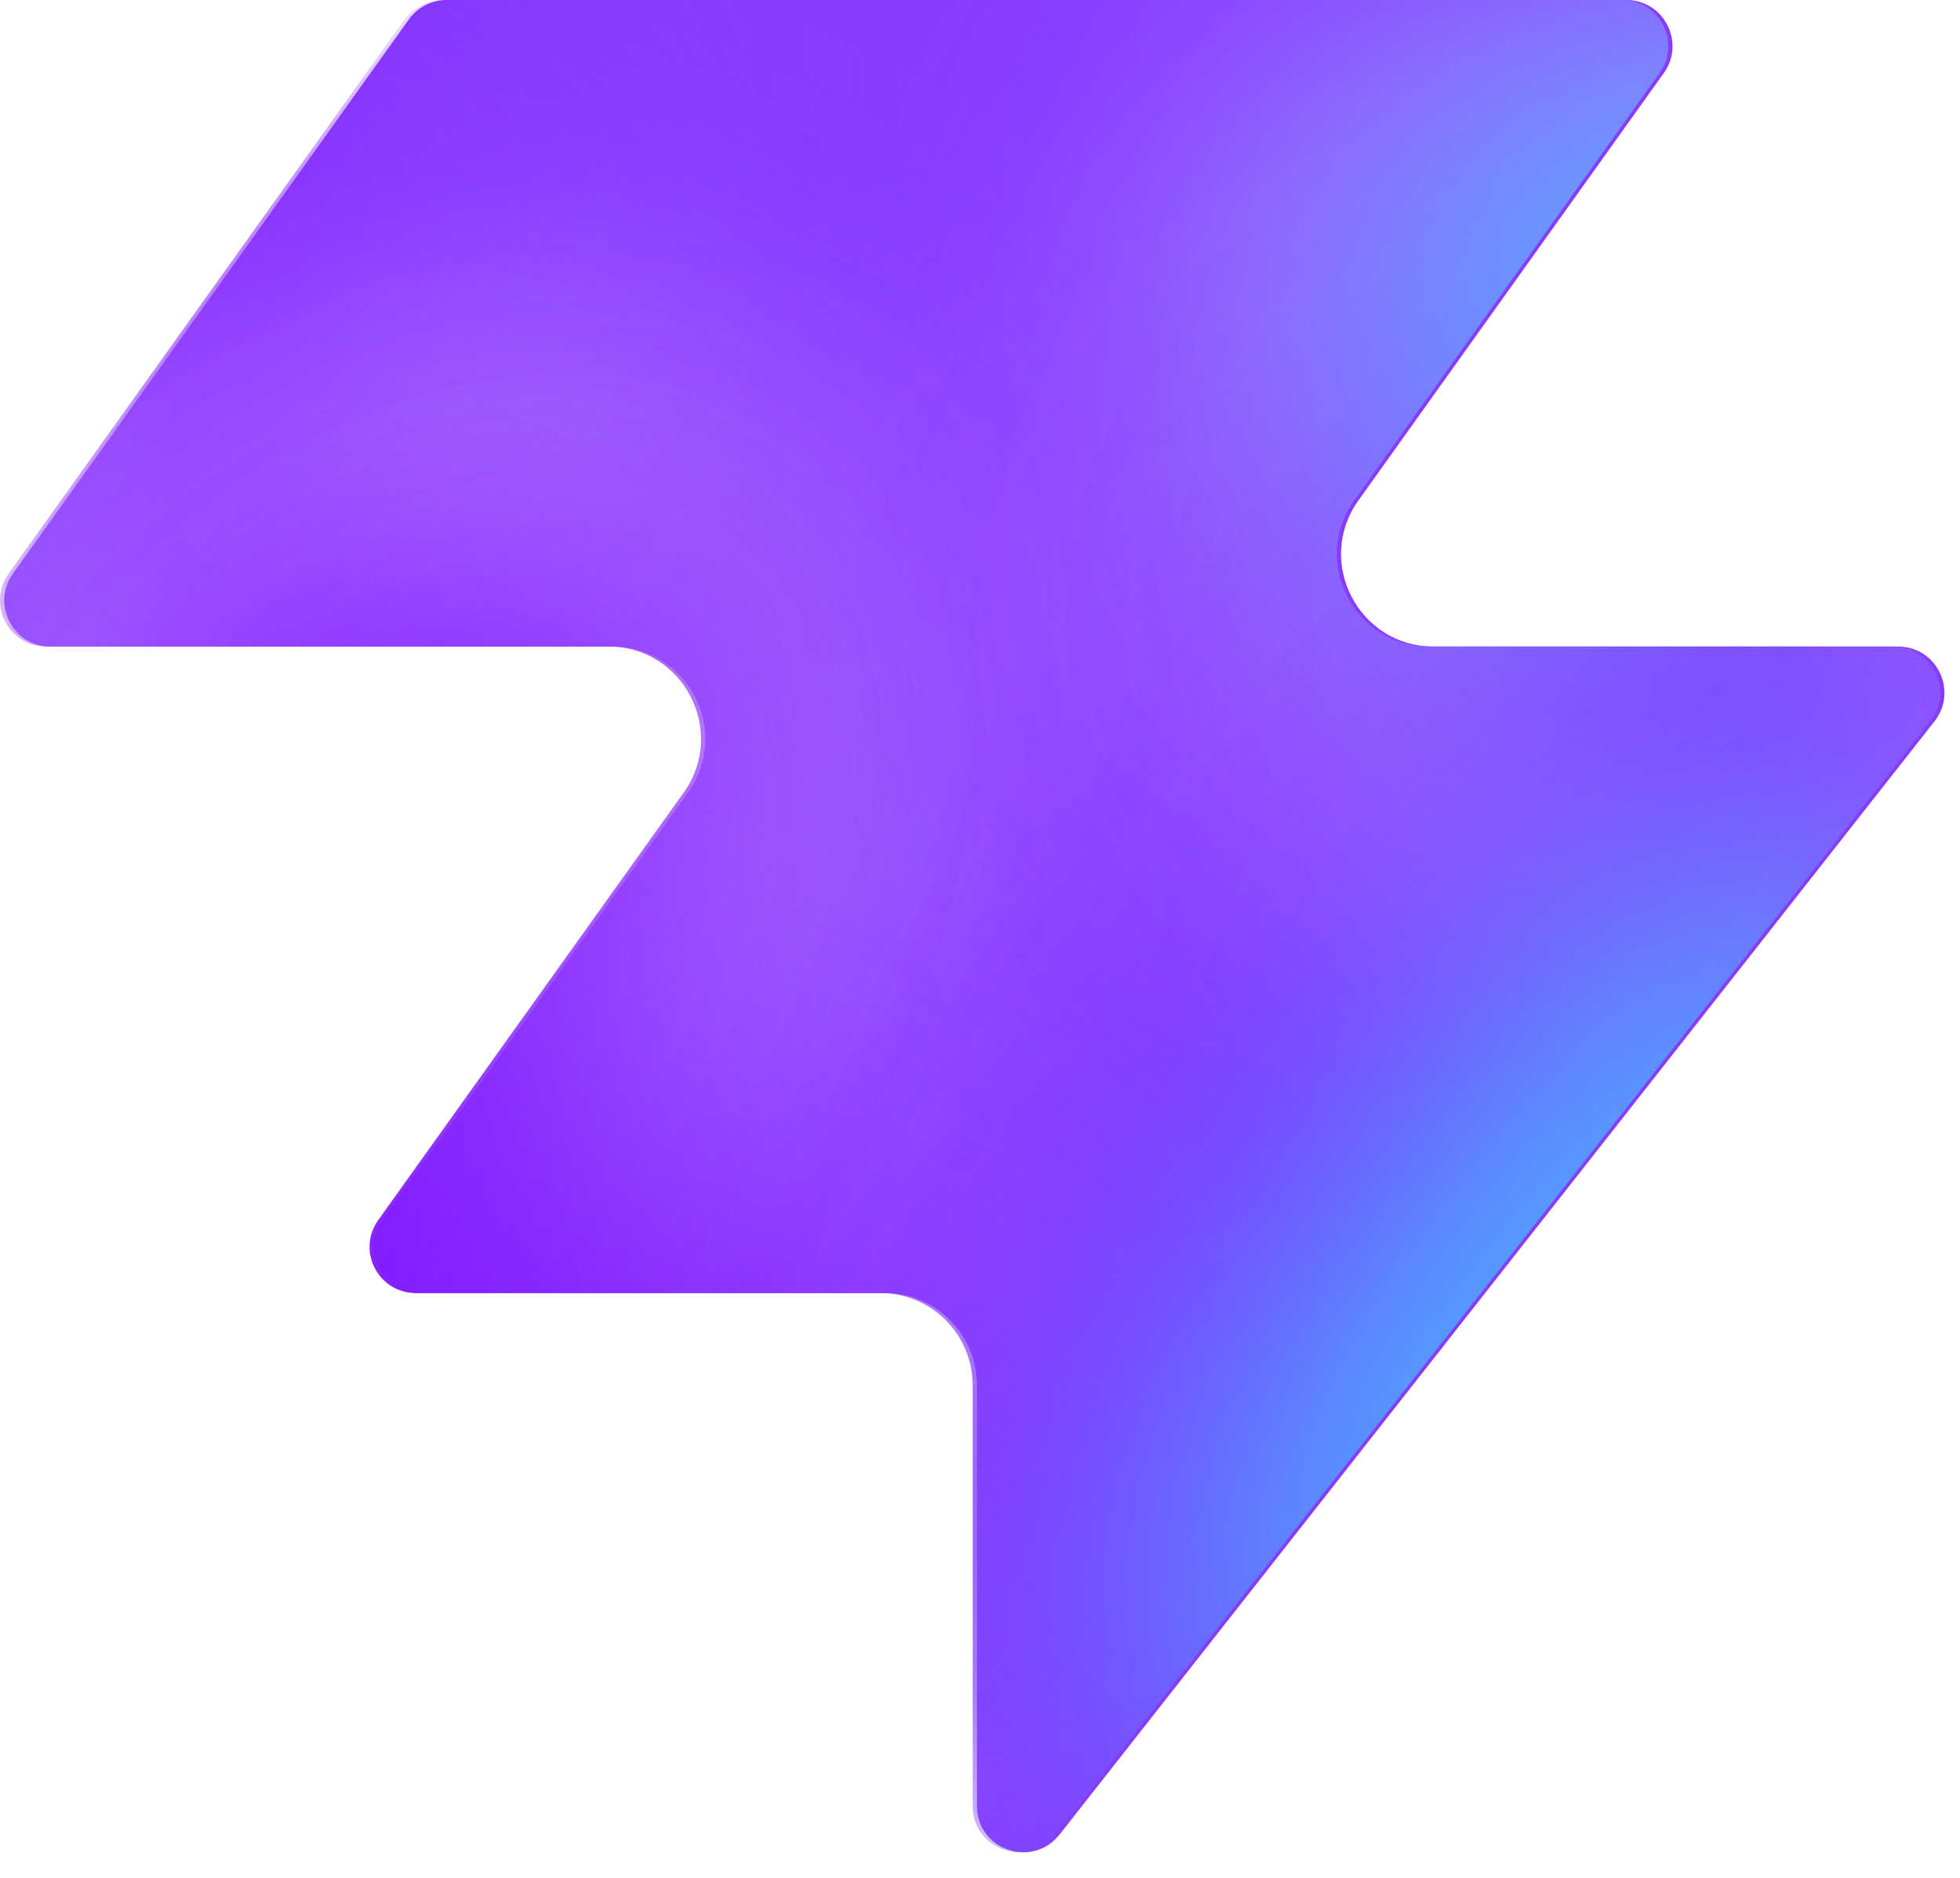
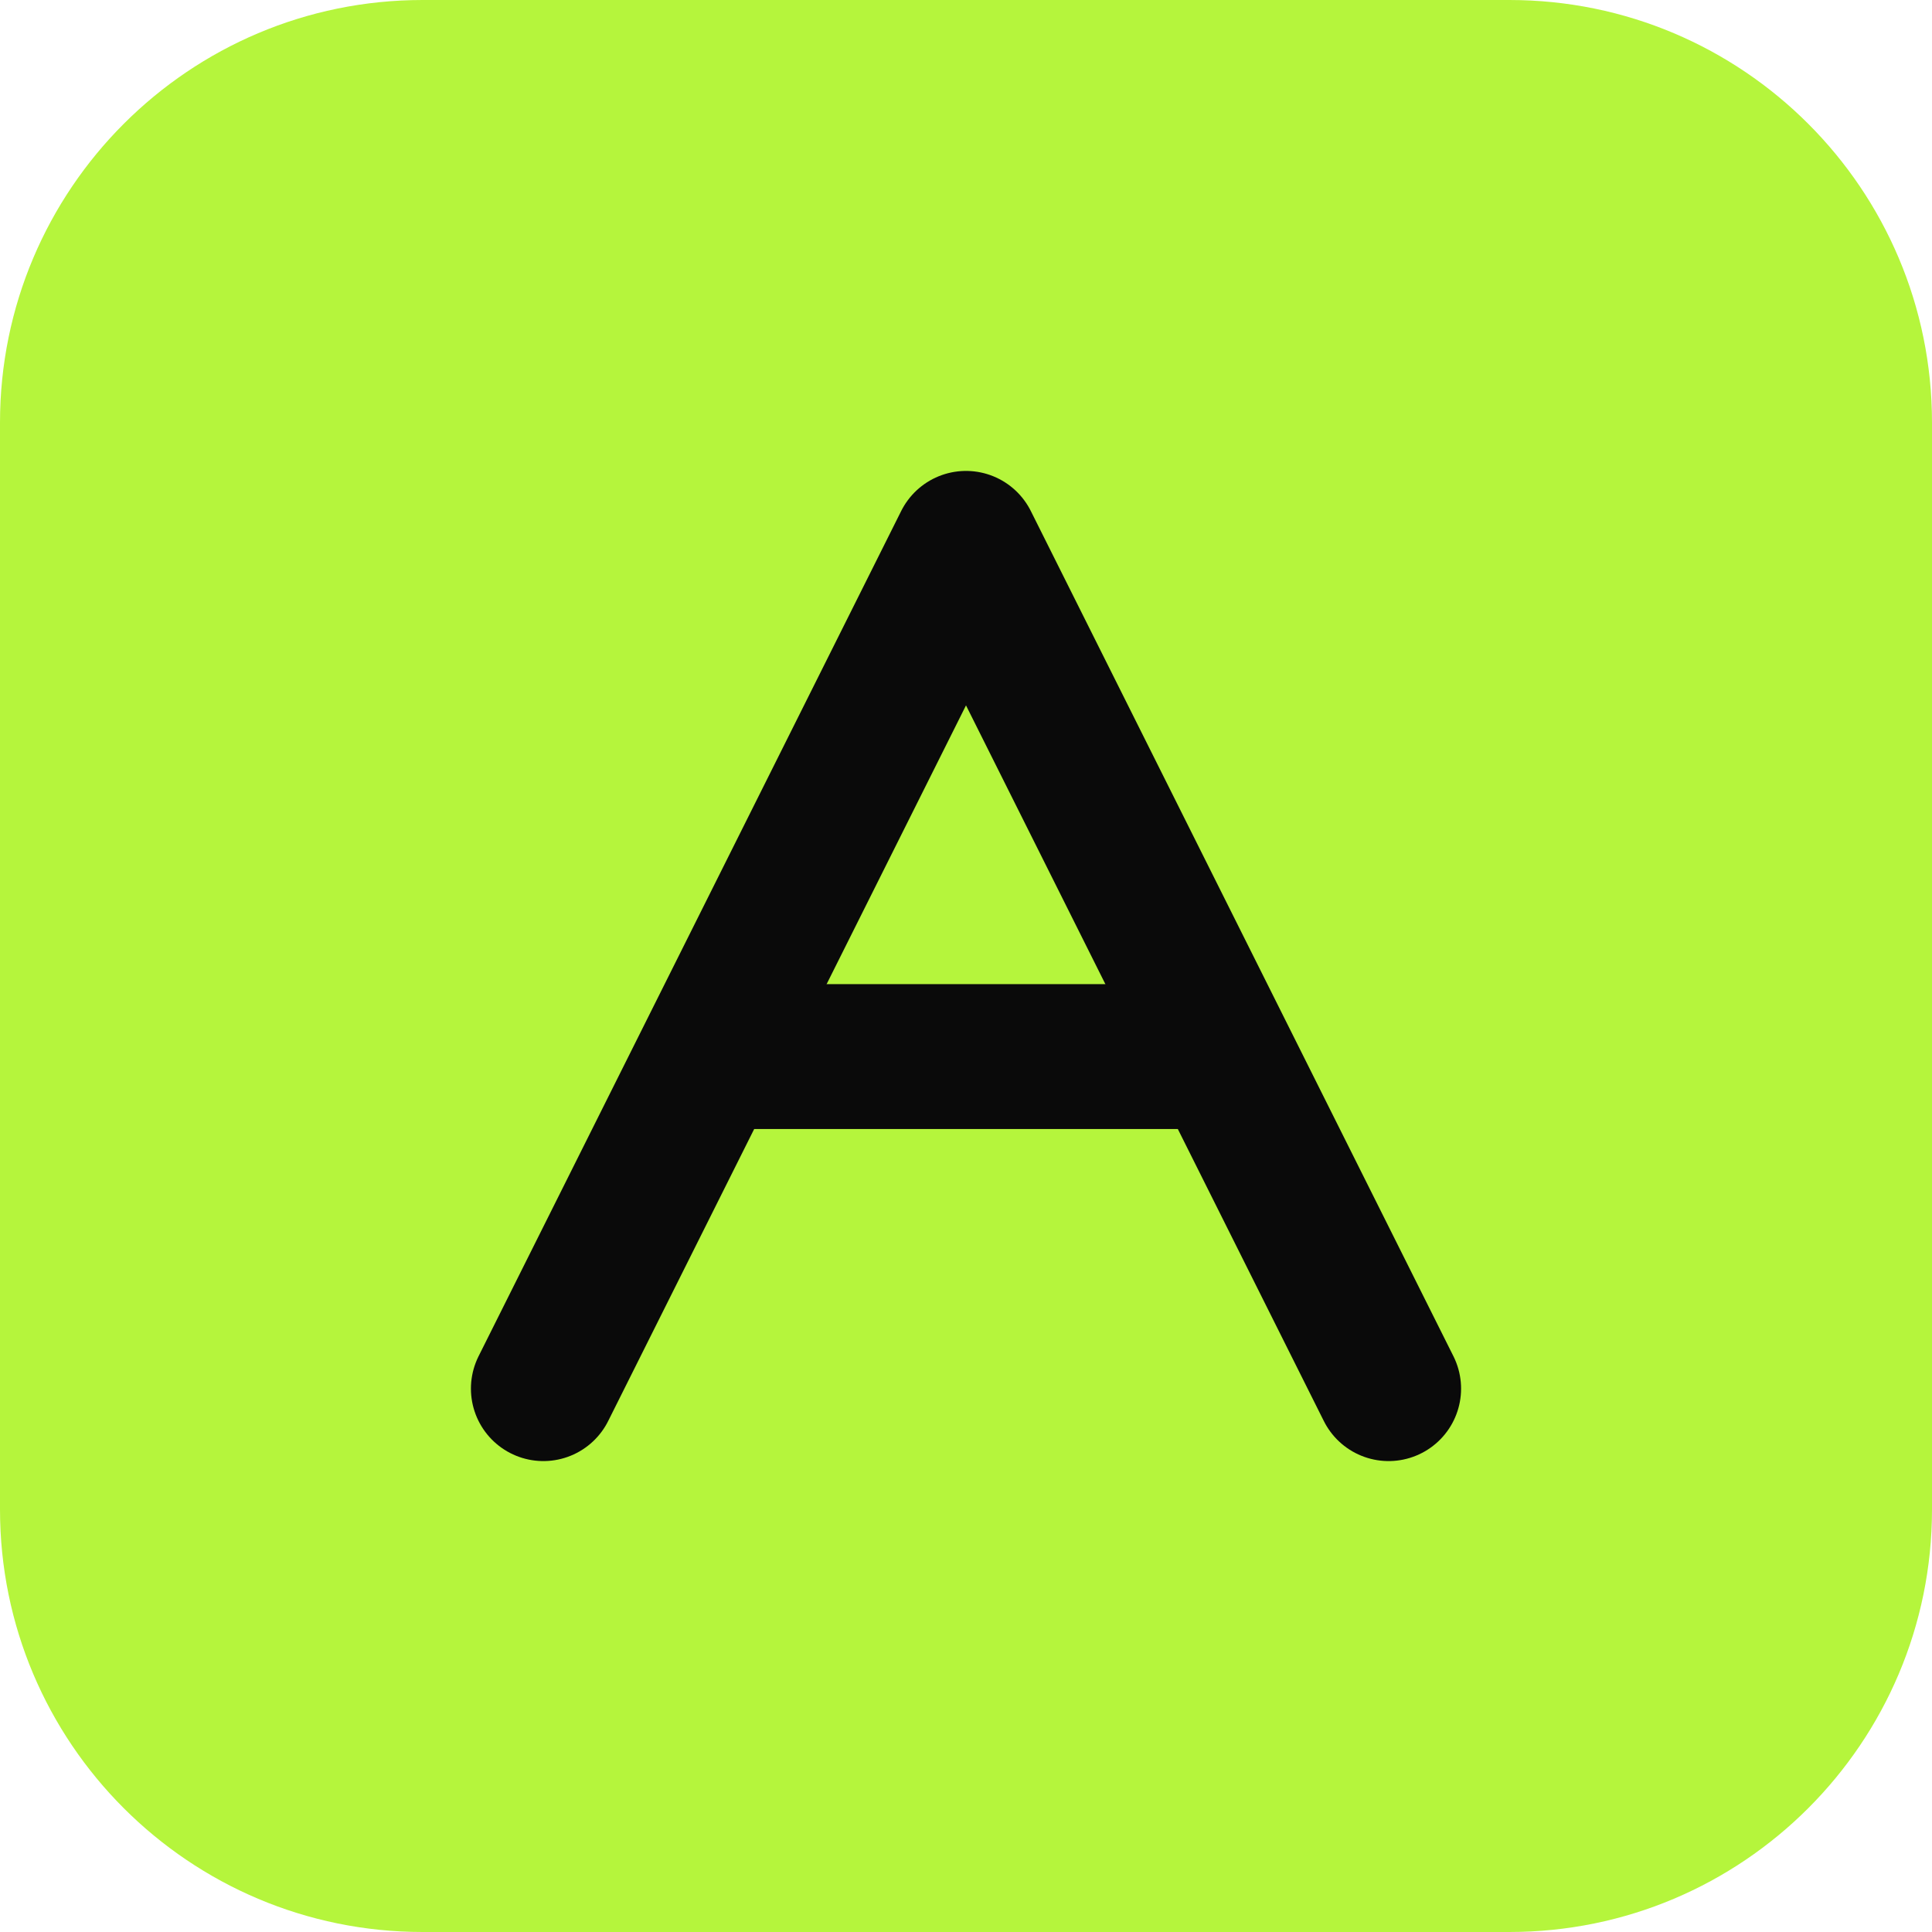
- <svg xmlns="http://www.w3.org/2000/svg" width="48" height="46" fill="none" viewBox="0 0 48 46">
-   <path fill="#863bff" d="M25.946 44.938c-.664.845-2.021.375-2.021-.698V33.937a2.26 2.26 0 0 0-2.262-2.262H10.287c-.92 0-1.456-1.04-.92-1.788l7.48-10.471c1.07-1.497 0-3.578-1.842-3.578H1.237c-.92 0-1.456-1.04-.92-1.788L10.013.474c.214-.297.556-.474.92-.474h28.894c.92 0 1.456 1.04.92 1.788l-7.48 10.471c-1.07 1.498 0 3.579 1.842 3.579h11.377c.943 0 1.473 1.088.89 1.83L25.947 44.94z" style="fill:#863bff;fill:color(display-p3 .525 .23 1);fill-opacity:1" />
-   <mask id="a" width="48" height="46" x="0" y="0" maskUnits="userSpaceOnUse" style="mask-type:alpha">
-     <path fill="#000" d="M25.842 44.938c-.664.844-2.021.375-2.021-.698V33.937a2.26 2.26 0 0 0-2.262-2.262H10.183c-.92 0-1.456-1.04-.92-1.788l7.48-10.471c1.07-1.498 0-3.579-1.842-3.579H1.133c-.92 0-1.456-1.04-.92-1.787L9.91.473c.214-.297.556-.474.92-.474h28.894c.92 0 1.456 1.04.92 1.788l-7.48 10.471c-1.07 1.498 0 3.578 1.842 3.578h11.377c.943 0 1.473 1.088.89 1.832L25.843 44.94z" style="fill:#000;fill-opacity:1" />
-   </mask>
-   <g mask="url(#a)">
-     <g filter="url(#b)">
-       <ellipse cx="5.508" cy="14.704" fill="#ede6ff" rx="5.508" ry="14.704" style="fill:#ede6ff;fill:color(display-p3 .927 .903 1);fill-opacity:1" transform="matrix(.00324 1 1 -.00324 -4.47 31.516)" />
-     </g>
-     <g filter="url(#c)">
-       <ellipse cx="10.399" cy="29.851" fill="#ede6ff" rx="10.399" ry="29.851" style="fill:#ede6ff;fill:color(display-p3 .927 .903 1);fill-opacity:1" transform="matrix(.00324 1 1 -.00324 -39.328 7.883)" />
-     </g>
-     <g filter="url(#d)">
-       <ellipse cx="5.508" cy="30.487" fill="#7e14ff" rx="5.508" ry="30.487" style="fill:#7e14ff;fill:color(display-p3 .492 .077 1);fill-opacity:1" transform="rotate(89.814 -25.913 -14.639)scale(1 -1)" />
-     </g>
-     <g filter="url(#e)">
-       <ellipse cx="5.508" cy="30.599" fill="#7e14ff" rx="5.508" ry="30.599" style="fill:#7e14ff;fill:color(display-p3 .492 .077 1);fill-opacity:1" transform="rotate(89.814 -32.644 -3.334)scale(1 -1)" />
-     </g>
-     <g filter="url(#f)">
-       <ellipse cx="5.508" cy="30.599" fill="#7e14ff" rx="5.508" ry="30.599" style="fill:#7e14ff;fill:color(display-p3 .492 .077 1);fill-opacity:1" transform="matrix(.00324 1 1 -.00324 -34.34 30.47)" />
-     </g>
-     <g filter="url(#g)">
-       <ellipse cx="14.072" cy="22.078" fill="#ede6ff" rx="14.072" ry="22.078" style="fill:#ede6ff;fill:color(display-p3 .927 .903 1);fill-opacity:1" transform="rotate(93.35 24.506 48.493)scale(-1 1)" />
-     </g>
-     <g filter="url(#h)">
-       <ellipse cx="3.47" cy="21.501" fill="#7e14ff" rx="3.47" ry="21.501" style="fill:#7e14ff;fill:color(display-p3 .492 .077 1);fill-opacity:1" transform="rotate(89.009 28.708 47.59)scale(-1 1)" />
-     </g>
-     <g filter="url(#i)">
-       <ellipse cx="3.47" cy="21.501" fill="#7e14ff" rx="3.47" ry="21.501" style="fill:#7e14ff;fill:color(display-p3 .492 .077 1);fill-opacity:1" transform="rotate(89.009 28.708 47.59)scale(-1 1)" />
-     </g>
-     <g filter="url(#j)">
-       <ellipse cx=".387" cy="8.972" fill="#7e14ff" rx="4.407" ry="29.108" style="fill:#7e14ff;fill:color(display-p3 .492 .077 1);fill-opacity:1" transform="rotate(39.51 .387 8.972)" />
-     </g>
-     <g filter="url(#k)">
-       <ellipse cx="47.523" cy="-6.092" fill="#7e14ff" rx="4.407" ry="29.108" style="fill:#7e14ff;fill:color(display-p3 .492 .077 1);fill-opacity:1" transform="rotate(37.892 47.523 -6.092)" />
-     </g>
-     <g filter="url(#l)">
-       <ellipse cx="41.412" cy="6.333" fill="#47bfff" rx="5.971" ry="9.665" style="fill:#47bfff;fill:color(display-p3 .28 .748 1);fill-opacity:1" transform="rotate(37.892 41.412 6.333)" />
-     </g>
-     <g filter="url(#m)">
-       <ellipse cx="-1.879" cy="38.332" fill="#7e14ff" rx="4.407" ry="29.108" style="fill:#7e14ff;fill:color(display-p3 .492 .077 1);fill-opacity:1" transform="rotate(37.892 -1.88 38.332)" />
-     </g>
-     <g filter="url(#n)">
-       <ellipse cx="-1.879" cy="38.332" fill="#7e14ff" rx="4.407" ry="29.108" style="fill:#7e14ff;fill:color(display-p3 .492 .077 1);fill-opacity:1" transform="rotate(37.892 -1.88 38.332)" />
-     </g>
-     <g filter="url(#o)">
-       <ellipse cx="35.651" cy="29.907" fill="#7e14ff" rx="4.407" ry="29.108" style="fill:#7e14ff;fill:color(display-p3 .492 .077 1);fill-opacity:1" transform="rotate(37.892 35.651 29.907)" />
-     </g>
-     <g filter="url(#p)">
-       <ellipse cx="38.418" cy="32.4" fill="#47bfff" rx="5.971" ry="15.297" style="fill:#47bfff;fill:color(display-p3 .28 .748 1);fill-opacity:1" transform="rotate(37.892 38.418 32.4)" />
-     </g>
+ <svg xmlns="http://www.w3.org/2000/svg" width="32" height="32" viewBox="0 0 32 32" fill="none">
+   <rect width="32" height="32" rx="7" fill="#b5f53c" />
+   <g transform="translate(4,4)" fill="none" stroke="#0a0a0a" stroke-width="2.4" stroke-linecap="round" stroke-linejoin="round">
+     <path d="M5 19 12 5l7 14" />
+     <path d="M8.3 13.5h7.4" />
  </g>
-   <defs>
-     <filter id="b" width="60.045" height="41.654" x="-19.77" y="16.149" color-interpolation-filters="sRGB" filterUnits="userSpaceOnUse">
-       <feFlood flood-opacity="0" result="BackgroundImageFix" />
-       <feBlend in="SourceGraphic" in2="BackgroundImageFix" result="shape" />
-       <feGaussianBlur result="effect1_foregroundBlur_2002_17158" stdDeviation="7.659" />
-     </filter>
-     <filter id="c" width="90.34" height="51.437" x="-54.613" y="-7.533" color-interpolation-filters="sRGB" filterUnits="userSpaceOnUse">
-       <feFlood flood-opacity="0" result="BackgroundImageFix" />
-       <feBlend in="SourceGraphic" in2="BackgroundImageFix" result="shape" />
-       <feGaussianBlur result="effect1_foregroundBlur_2002_17158" stdDeviation="7.659" />
-     </filter>
-     <filter id="d" width="79.355" height="29.4" x="-49.64" y="2.03" color-interpolation-filters="sRGB" filterUnits="userSpaceOnUse">
-       <feFlood flood-opacity="0" result="BackgroundImageFix" />
-       <feBlend in="SourceGraphic" in2="BackgroundImageFix" result="shape" />
-       <feGaussianBlur result="effect1_foregroundBlur_2002_17158" stdDeviation="4.596" />
-     </filter>
-     <filter id="e" width="79.579" height="29.4" x="-45.045" y="20.029" color-interpolation-filters="sRGB" filterUnits="userSpaceOnUse">
-       <feFlood flood-opacity="0" result="BackgroundImageFix" />
-       <feBlend in="SourceGraphic" in2="BackgroundImageFix" result="shape" />
-       <feGaussianBlur result="effect1_foregroundBlur_2002_17158" stdDeviation="4.596" />
-     </filter>
-     <filter id="f" width="79.579" height="29.4" x="-43.513" y="21.178" color-interpolation-filters="sRGB" filterUnits="userSpaceOnUse">
-       <feFlood flood-opacity="0" result="BackgroundImageFix" />
-       <feBlend in="SourceGraphic" in2="BackgroundImageFix" result="shape" />
-       <feGaussianBlur result="effect1_foregroundBlur_2002_17158" stdDeviation="4.596" />
-     </filter>
-     <filter id="g" width="74.749" height="58.852" x="15.756" y="-17.901" color-interpolation-filters="sRGB" filterUnits="userSpaceOnUse">
-       <feFlood flood-opacity="0" result="BackgroundImageFix" />
-       <feBlend in="SourceGraphic" in2="BackgroundImageFix" result="shape" />
-       <feGaussianBlur result="effect1_foregroundBlur_2002_17158" stdDeviation="7.659" />
-     </filter>
-     <filter id="h" width="61.377" height="25.362" x="23.548" y="2.284" color-interpolation-filters="sRGB" filterUnits="userSpaceOnUse">
-       <feFlood flood-opacity="0" result="BackgroundImageFix" />
-       <feBlend in="SourceGraphic" in2="BackgroundImageFix" result="shape" />
-       <feGaussianBlur result="effect1_foregroundBlur_2002_17158" stdDeviation="4.596" />
-     </filter>
-     <filter id="i" width="61.377" height="25.362" x="23.548" y="2.284" color-interpolation-filters="sRGB" filterUnits="userSpaceOnUse">
-       <feFlood flood-opacity="0" result="BackgroundImageFix" />
-       <feBlend in="SourceGraphic" in2="BackgroundImageFix" result="shape" />
-       <feGaussianBlur result="effect1_foregroundBlur_2002_17158" stdDeviation="4.596" />
-     </filter>
-     <filter id="j" width="56.045" height="63.649" x="-27.636" y="-22.853" color-interpolation-filters="sRGB" filterUnits="userSpaceOnUse">
-       <feFlood flood-opacity="0" result="BackgroundImageFix" />
-       <feBlend in="SourceGraphic" in2="BackgroundImageFix" result="shape" />
-       <feGaussianBlur result="effect1_foregroundBlur_2002_17158" stdDeviation="4.596" />
-     </filter>
-     <filter id="k" width="54.814" height="64.646" x="20.116" y="-38.415" color-interpolation-filters="sRGB" filterUnits="userSpaceOnUse">
-       <feFlood flood-opacity="0" result="BackgroundImageFix" />
-       <feBlend in="SourceGraphic" in2="BackgroundImageFix" result="shape" />
-       <feGaussianBlur result="effect1_foregroundBlur_2002_17158" stdDeviation="4.596" />
-     </filter>
-     <filter id="l" width="33.541" height="35.313" x="24.641" y="-11.323" color-interpolation-filters="sRGB" filterUnits="userSpaceOnUse">
-       <feFlood flood-opacity="0" result="BackgroundImageFix" />
-       <feBlend in="SourceGraphic" in2="BackgroundImageFix" result="shape" />
-       <feGaussianBlur result="effect1_foregroundBlur_2002_17158" stdDeviation="4.596" />
-     </filter>
-     <filter id="m" width="54.814" height="64.646" x="-29.286" y="6.009" color-interpolation-filters="sRGB" filterUnits="userSpaceOnUse">
-       <feFlood flood-opacity="0" result="BackgroundImageFix" />
-       <feBlend in="SourceGraphic" in2="BackgroundImageFix" result="shape" />
-       <feGaussianBlur result="effect1_foregroundBlur_2002_17158" stdDeviation="4.596" />
-     </filter>
-     <filter id="n" width="54.814" height="64.646" x="-29.286" y="6.009" color-interpolation-filters="sRGB" filterUnits="userSpaceOnUse">
-       <feFlood flood-opacity="0" result="BackgroundImageFix" />
-       <feBlend in="SourceGraphic" in2="BackgroundImageFix" result="shape" />
-       <feGaussianBlur result="effect1_foregroundBlur_2002_17158" stdDeviation="4.596" />
-     </filter>
-     <filter id="o" width="54.814" height="64.646" x="8.244" y="-2.416" color-interpolation-filters="sRGB" filterUnits="userSpaceOnUse">
-       <feFlood flood-opacity="0" result="BackgroundImageFix" />
-       <feBlend in="SourceGraphic" in2="BackgroundImageFix" result="shape" />
-       <feGaussianBlur result="effect1_foregroundBlur_2002_17158" stdDeviation="4.596" />
-     </filter>
-     <filter id="p" width="39.409" height="43.623" x="18.713" y="10.588" color-interpolation-filters="sRGB" filterUnits="userSpaceOnUse">
-       <feFlood flood-opacity="0" result="BackgroundImageFix" />
-       <feBlend in="SourceGraphic" in2="BackgroundImageFix" result="shape" />
-       <feGaussianBlur result="effect1_foregroundBlur_2002_17158" stdDeviation="4.596" />
-     </filter>
-   </defs>
</svg>
